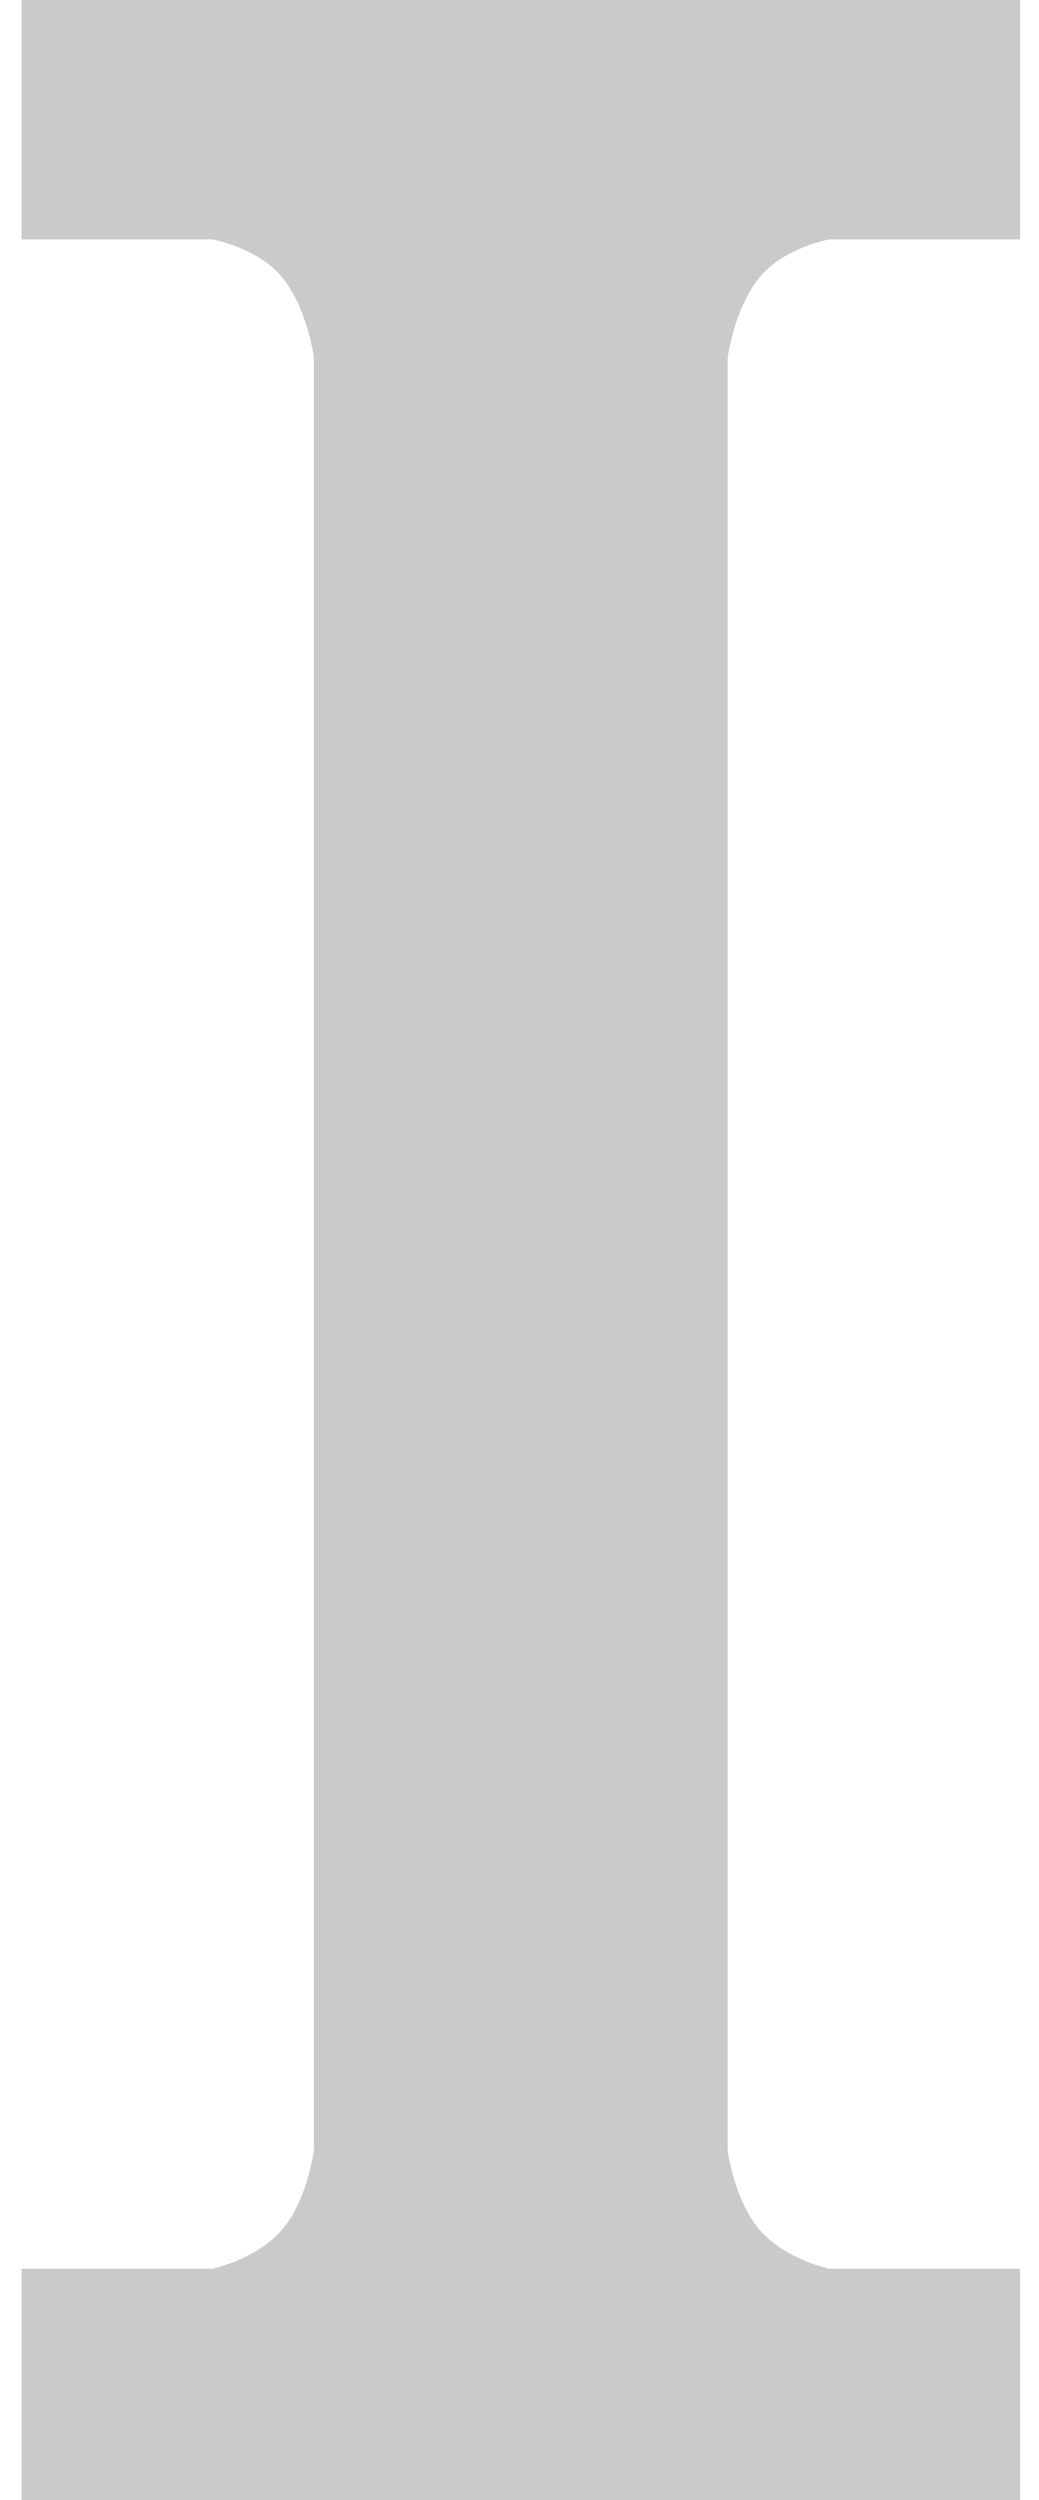
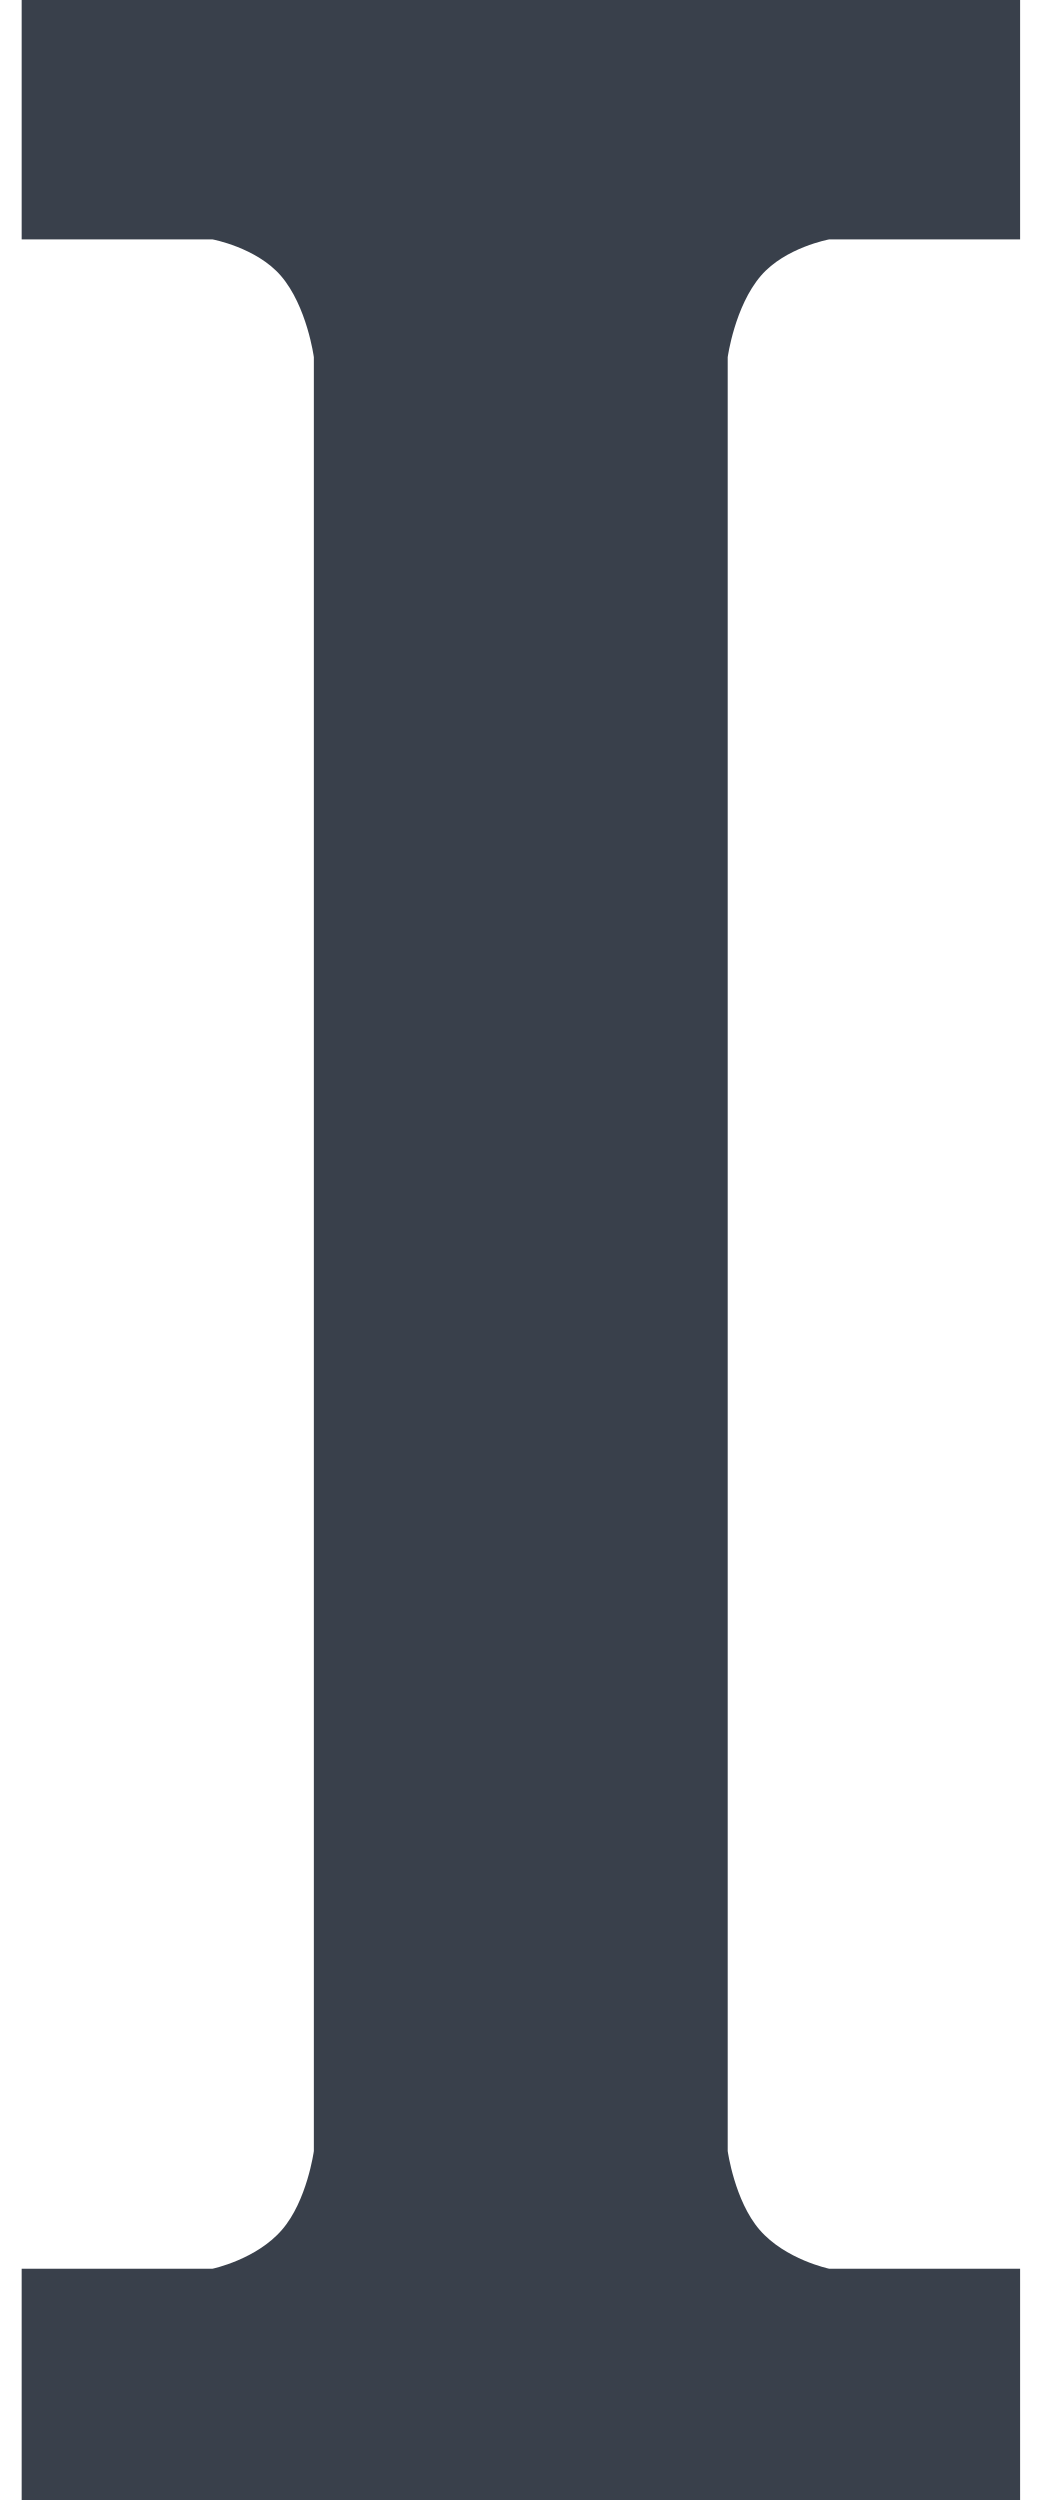
<svg xmlns="http://www.w3.org/2000/svg" version="1.1" id="Layer_1" x="0px" y="0px" width="9.969px" height="24px" viewBox="0 0 9.969 24" enable-background="new 0 0 9.969 24" xml:space="preserve">
  <g id="_x37_935ec95c421cee6d86eb22ecd123f54">
-     <path fill="#c8cacc" d="M6.986,3.429V20.65c0,0,0.066,0.478,0.306,0.756c0.247,0.286,0.669,0.374,0.669,0.374h1.832V24H5H0.208v-2.22h1.831   c0,0,0.422-0.088,0.668-0.374c0.241-0.278,0.306-0.756,0.306-0.756V3.429c0,0-0.065-0.489-0.317-0.782   C2.46,2.375,2.039,2.298,2.039,2.298H0.208V0H5h4.793v2.298H7.961c0,0-0.422,0.077-0.656,0.349C7.053,2.94,6.986,3.429,6.986,3.429   z" />
+     <path fill="#39404B" d="M6.986,3.429V20.65c0,0,0.066,0.478,0.306,0.756c0.247,0.286,0.669,0.374,0.669,0.374h1.832V24H5H0.208v-2.22h1.831   c0,0,0.422-0.088,0.668-0.374c0.241-0.278,0.306-0.756,0.306-0.756V3.429c0,0-0.065-0.489-0.317-0.782   C2.46,2.375,2.039,2.298,2.039,2.298H0.208V0H5h4.793v2.298H7.961c0,0-0.422,0.077-0.656,0.349C7.053,2.94,6.986,3.429,6.986,3.429   z" />
  </g>
</svg>
